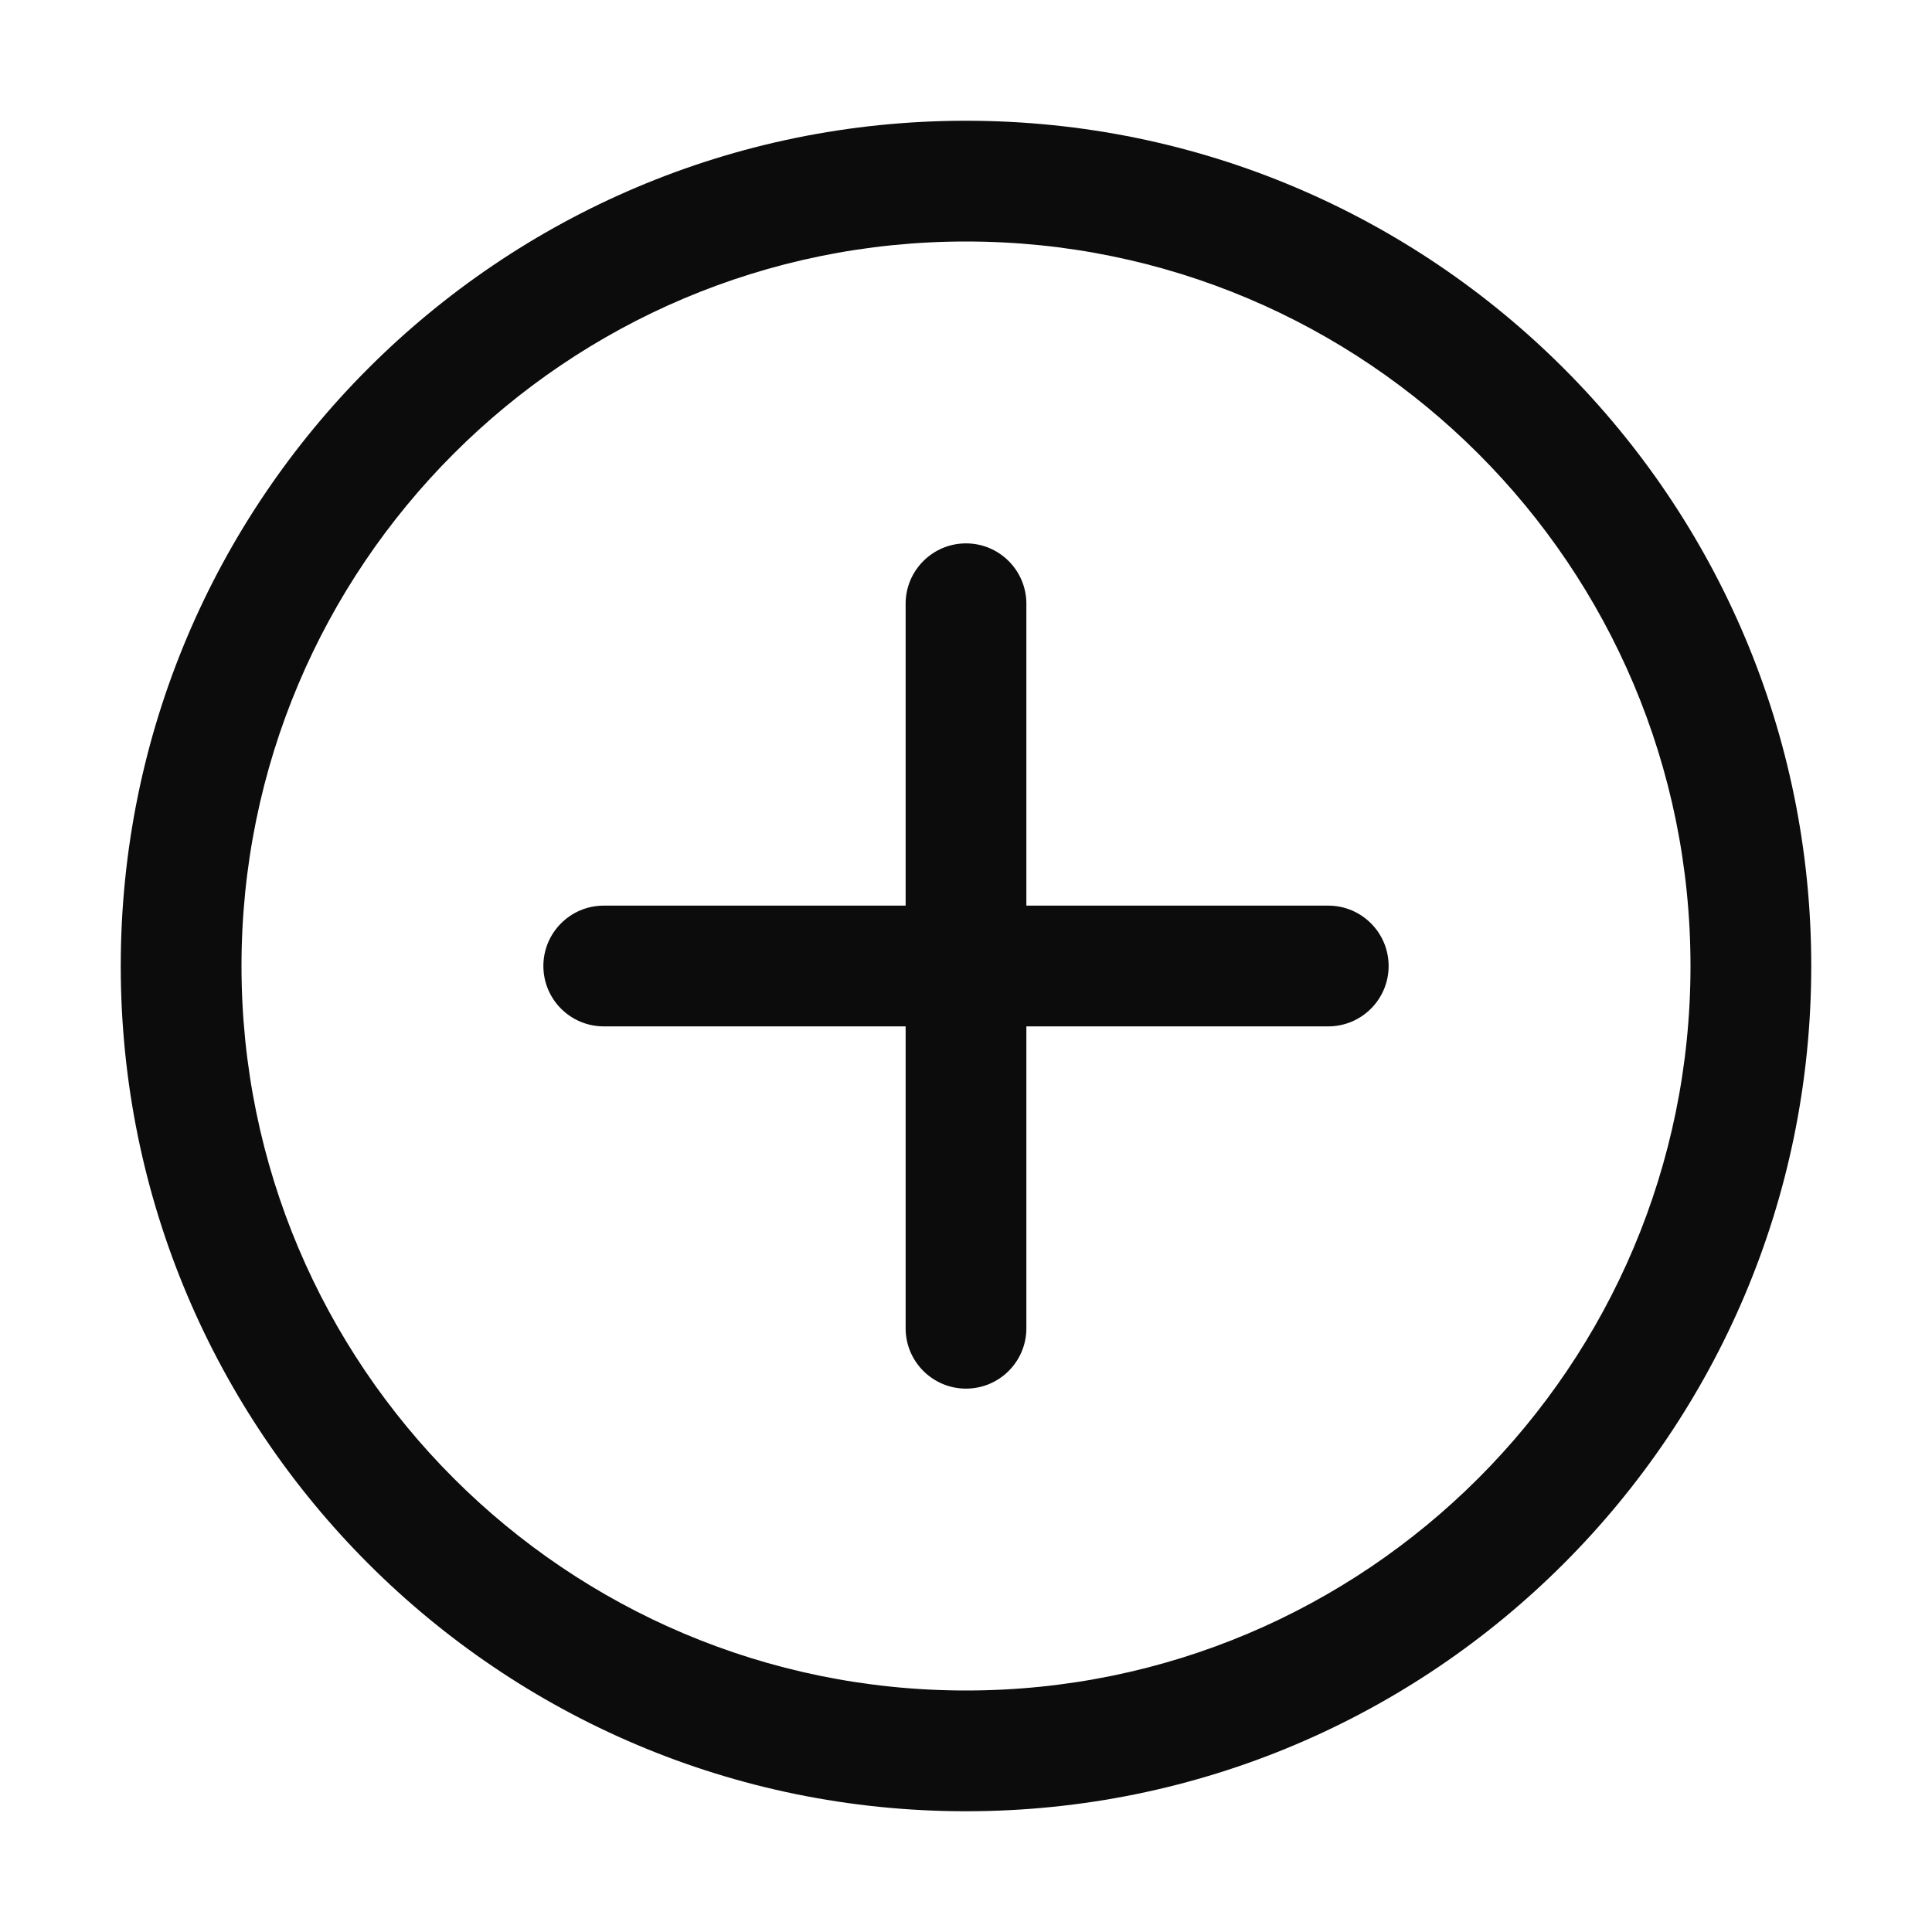
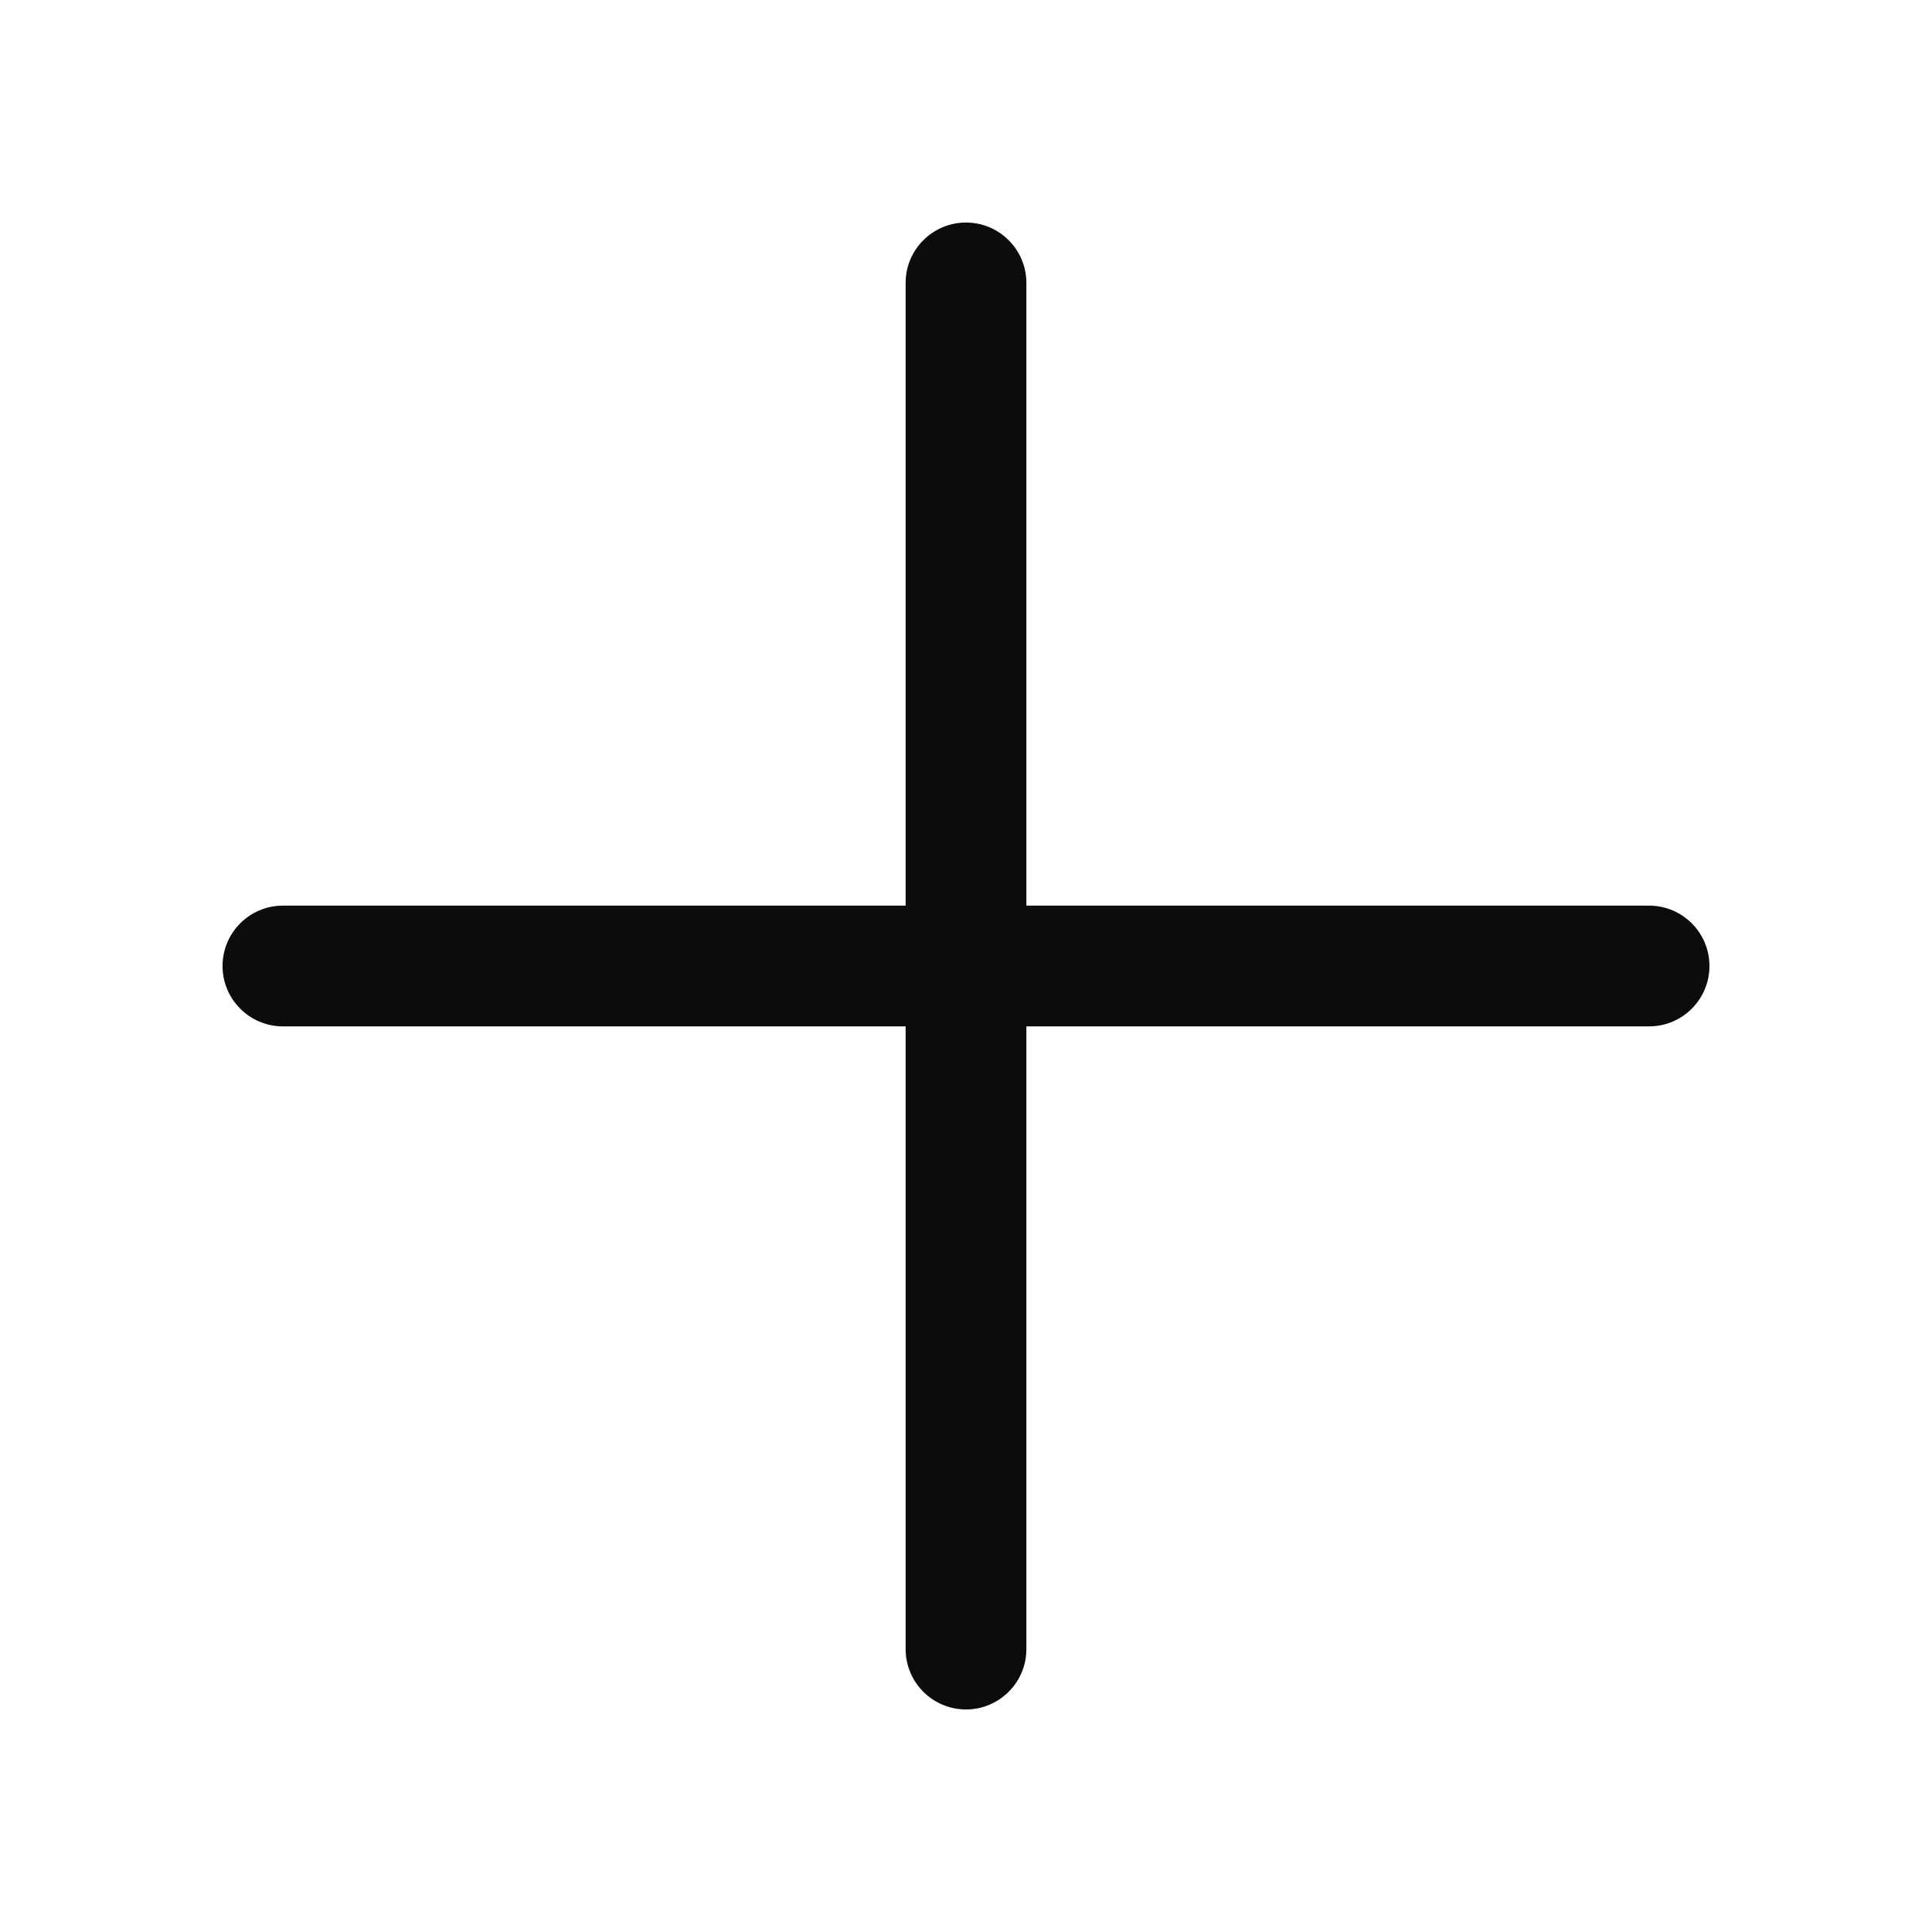
<svg xmlns="http://www.w3.org/2000/svg" width="16" height="16" viewBox="0 0 16 16" fill="none">
-   <path d="M7.5 5C7.5 4.724 7.724 4.5 8 4.5C8.276 4.5 8.5 4.724 8.5 5V7.5H11C11.276 7.5 11.5 7.724 11.5 8C11.5 8.276 11.276 8.5 11 8.5H8.5V11C8.5 11.276 8.276 11.5 8 11.5C7.724 11.5 7.5 11.276 7.5 11V8.5H5C4.724 8.5 4.5 8.276 4.5 8C4.5 7.724 4.724 7.5 5 7.5H7.5V5Z" fill="#0C0C0C" />
-   <path fill-rule="evenodd" clip-rule="evenodd" d="M8 15C11.866 15 15 11.866 15 8C15 4.134 11.866 1 8 1C4.134 1 1 4.134 1 8C1 11.866 4.134 15 8 15ZM8 14C11.314 14 14 11.314 14 8C14 4.686 11.314 2 8 2C4.686 2 2 4.686 2 8C2 11.314 4.686 14 8 14Z" fill="#0C0C0C" />
+   <path d="M2.343 7.5C2.067 7.5 1.843 7.724 1.843 8C1.843 8.276 2.067 8.5 2.343 8.5L7.5 8.5L7.5 13.657C7.5 13.933 7.724 14.157 8 14.157C8.276 14.157 8.5 13.933 8.5 13.657L8.5 8.5L13.657 8.5C13.933 8.5 14.157 8.276 14.157 8C14.157 7.724 13.933 7.5 13.657 7.5L8.5 7.5L8.5 2.343C8.5 2.067 8.276 1.843 8 1.843C7.724 1.843 7.5 2.067 7.5 2.343L7.5 7.5L2.343 7.5Z" fill="#0C0C0C" />
</svg>
